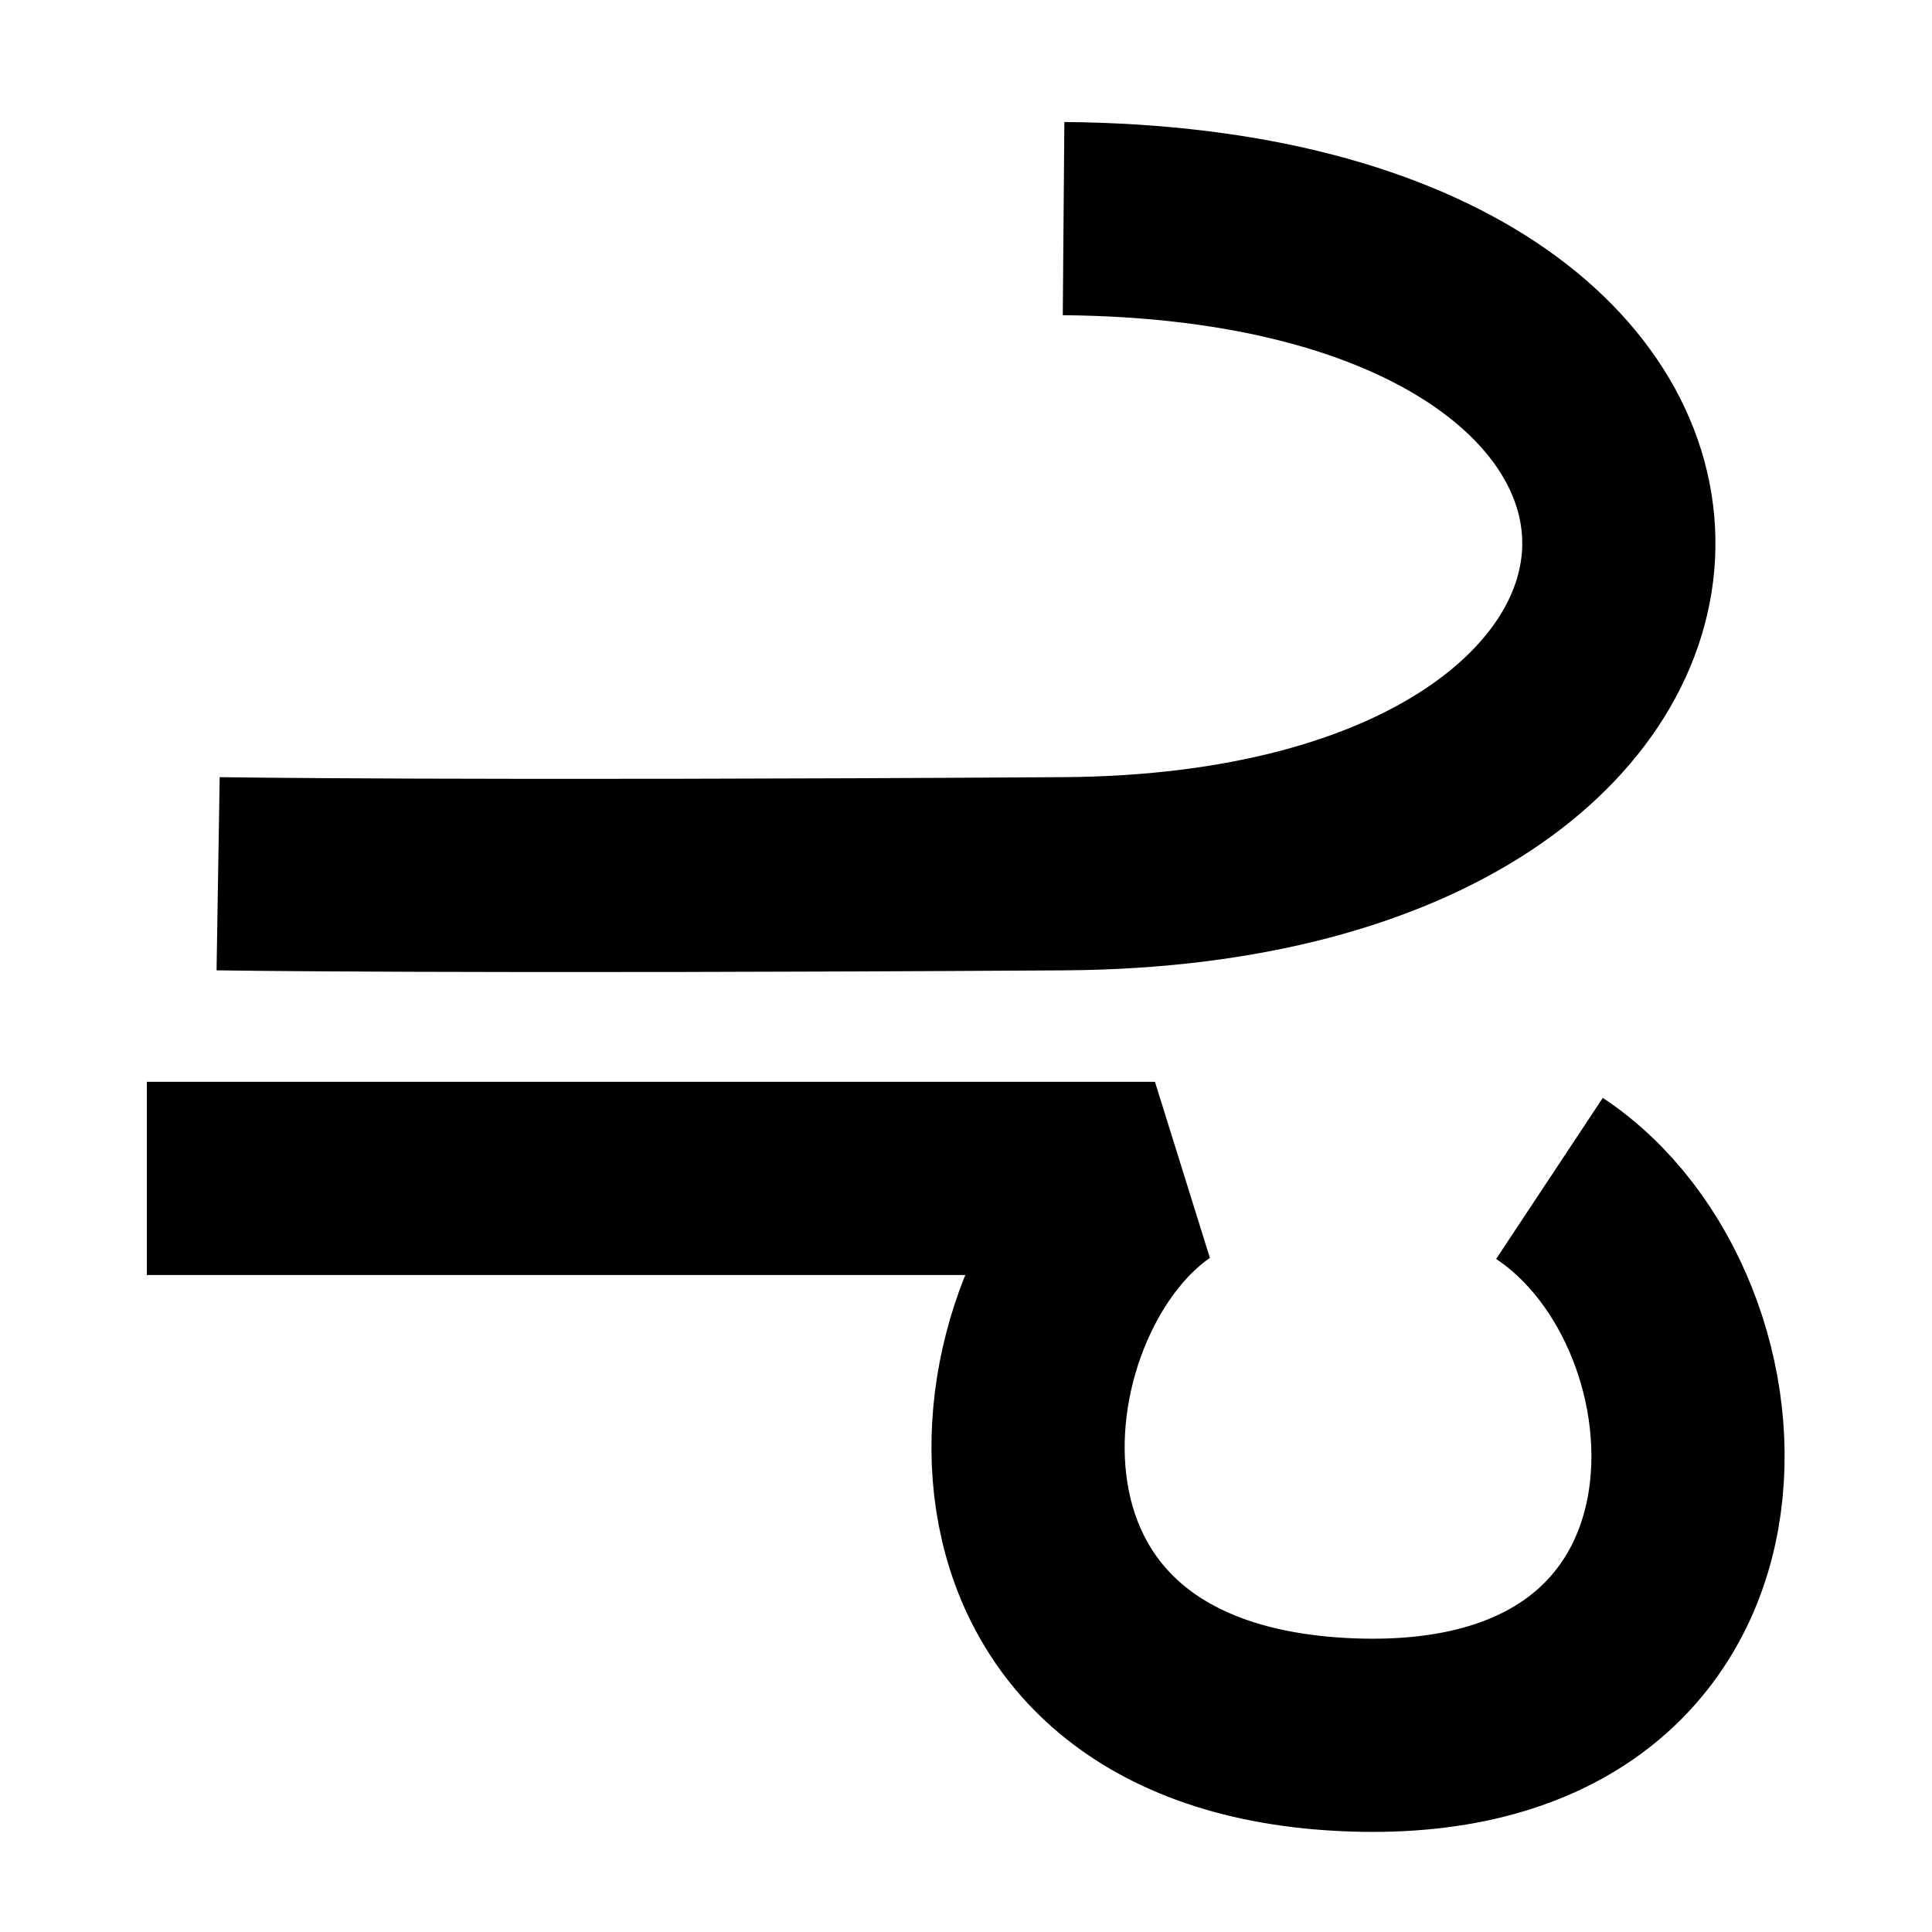
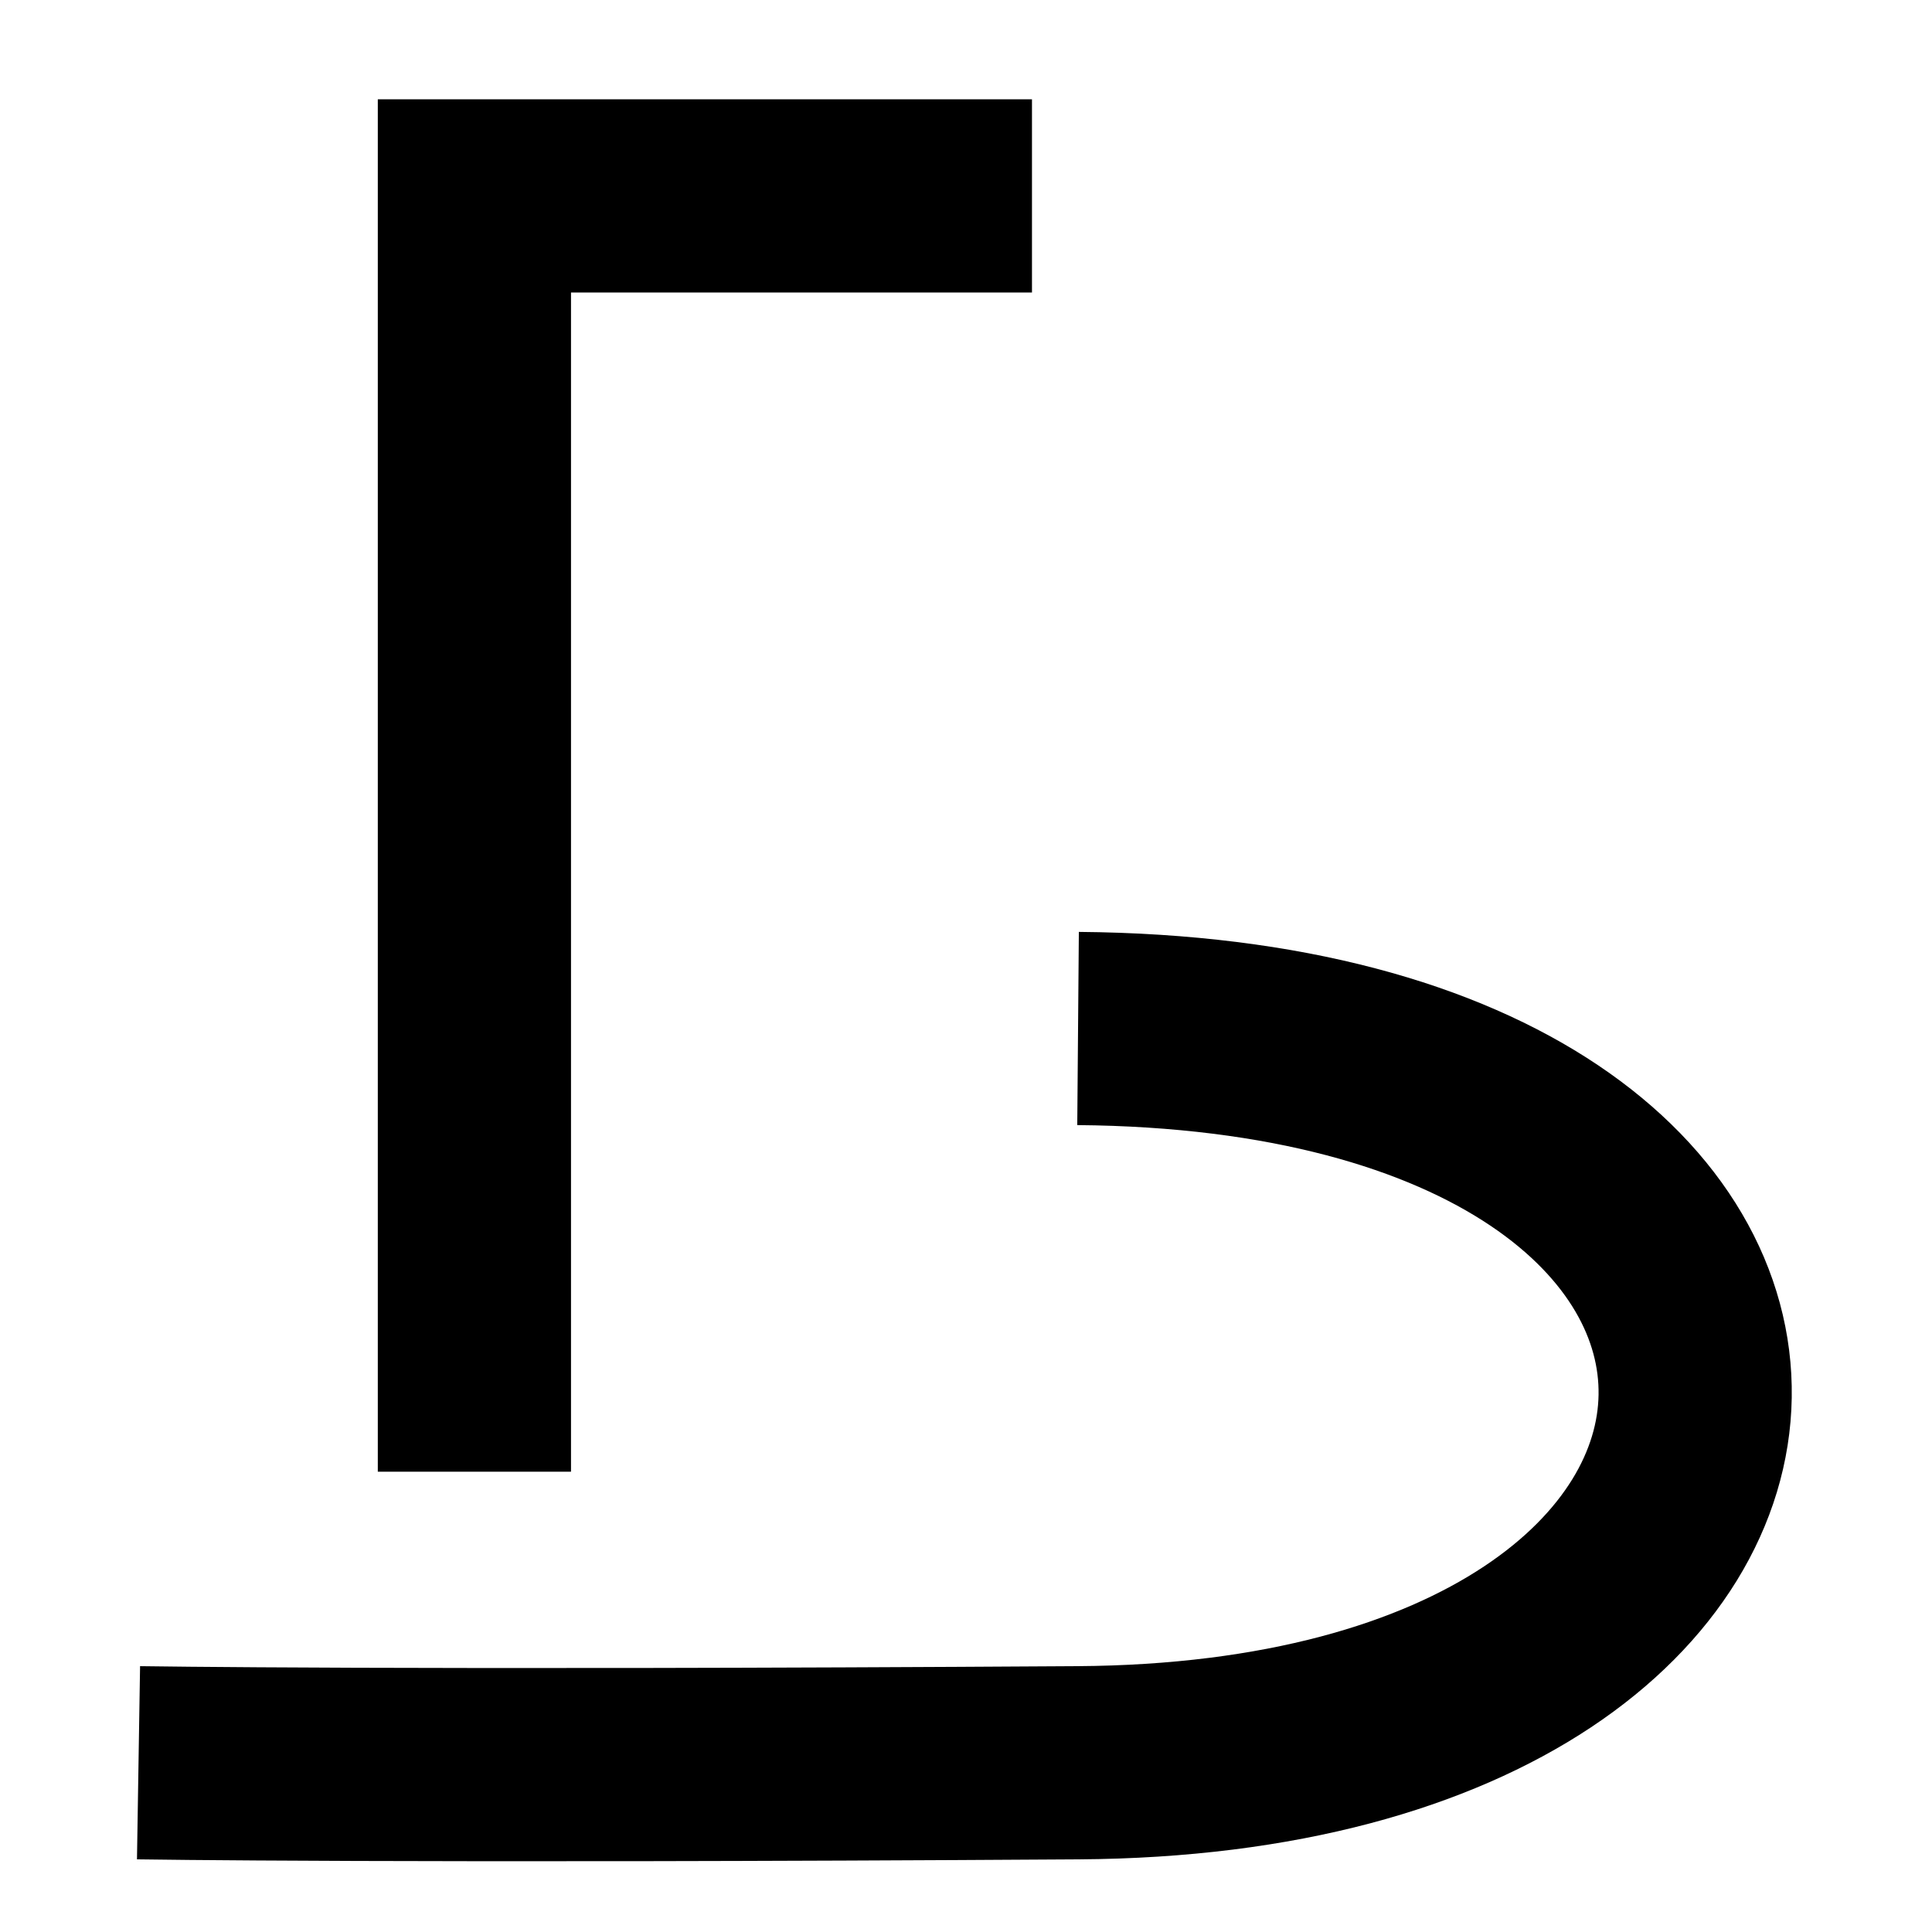
<svg xmlns="http://www.w3.org/2000/svg" width="20mm" height="20mm" viewBox="0 0 20 20" version="1.1" id="svg1">
  <defs id="defs1" />
  <g id="layer1">
-     <path style="fill:none;stroke:#000000;stroke-width:2;paint-order:stroke fill markers" d="m 2.258,9.045 c 0,0 2.469,0.04 8.752,0 7.555,-0.048 7.773,-6.718 0,-6.782" id="path14" />
-     <path style="fill:none;stroke:#000000;stroke-width:2;stroke-linejoin:bevel;paint-order:stroke fill markers" d="m 16.04,12.199 c 2.084,1.38 2.287,5.915 -2.042,5.761 -4.329,-0.154 -3.838,-4.519 -2.042,-5.761 H 1.52" id="path27-5" />
+     <path style="fill:none;stroke:#000000;stroke-width:2;stroke-linecap:butt;stroke-linejoin:miter;stroke-dasharray:none;paint-order:stroke fill markers" d="M 4.911,15.235 V 2.028 l 5.772,1.6e-6" id="path1" />
+     <path style="fill:none;stroke:#000000;stroke-width:2;paint-order:stroke fill markers" d="m 1.434,18.248 c 0,0 2.744,0.044 9.726,0 8.396,-0.053 8.639,-7.53 0,-7.601" id="path14" />
  </g>
</svg>
